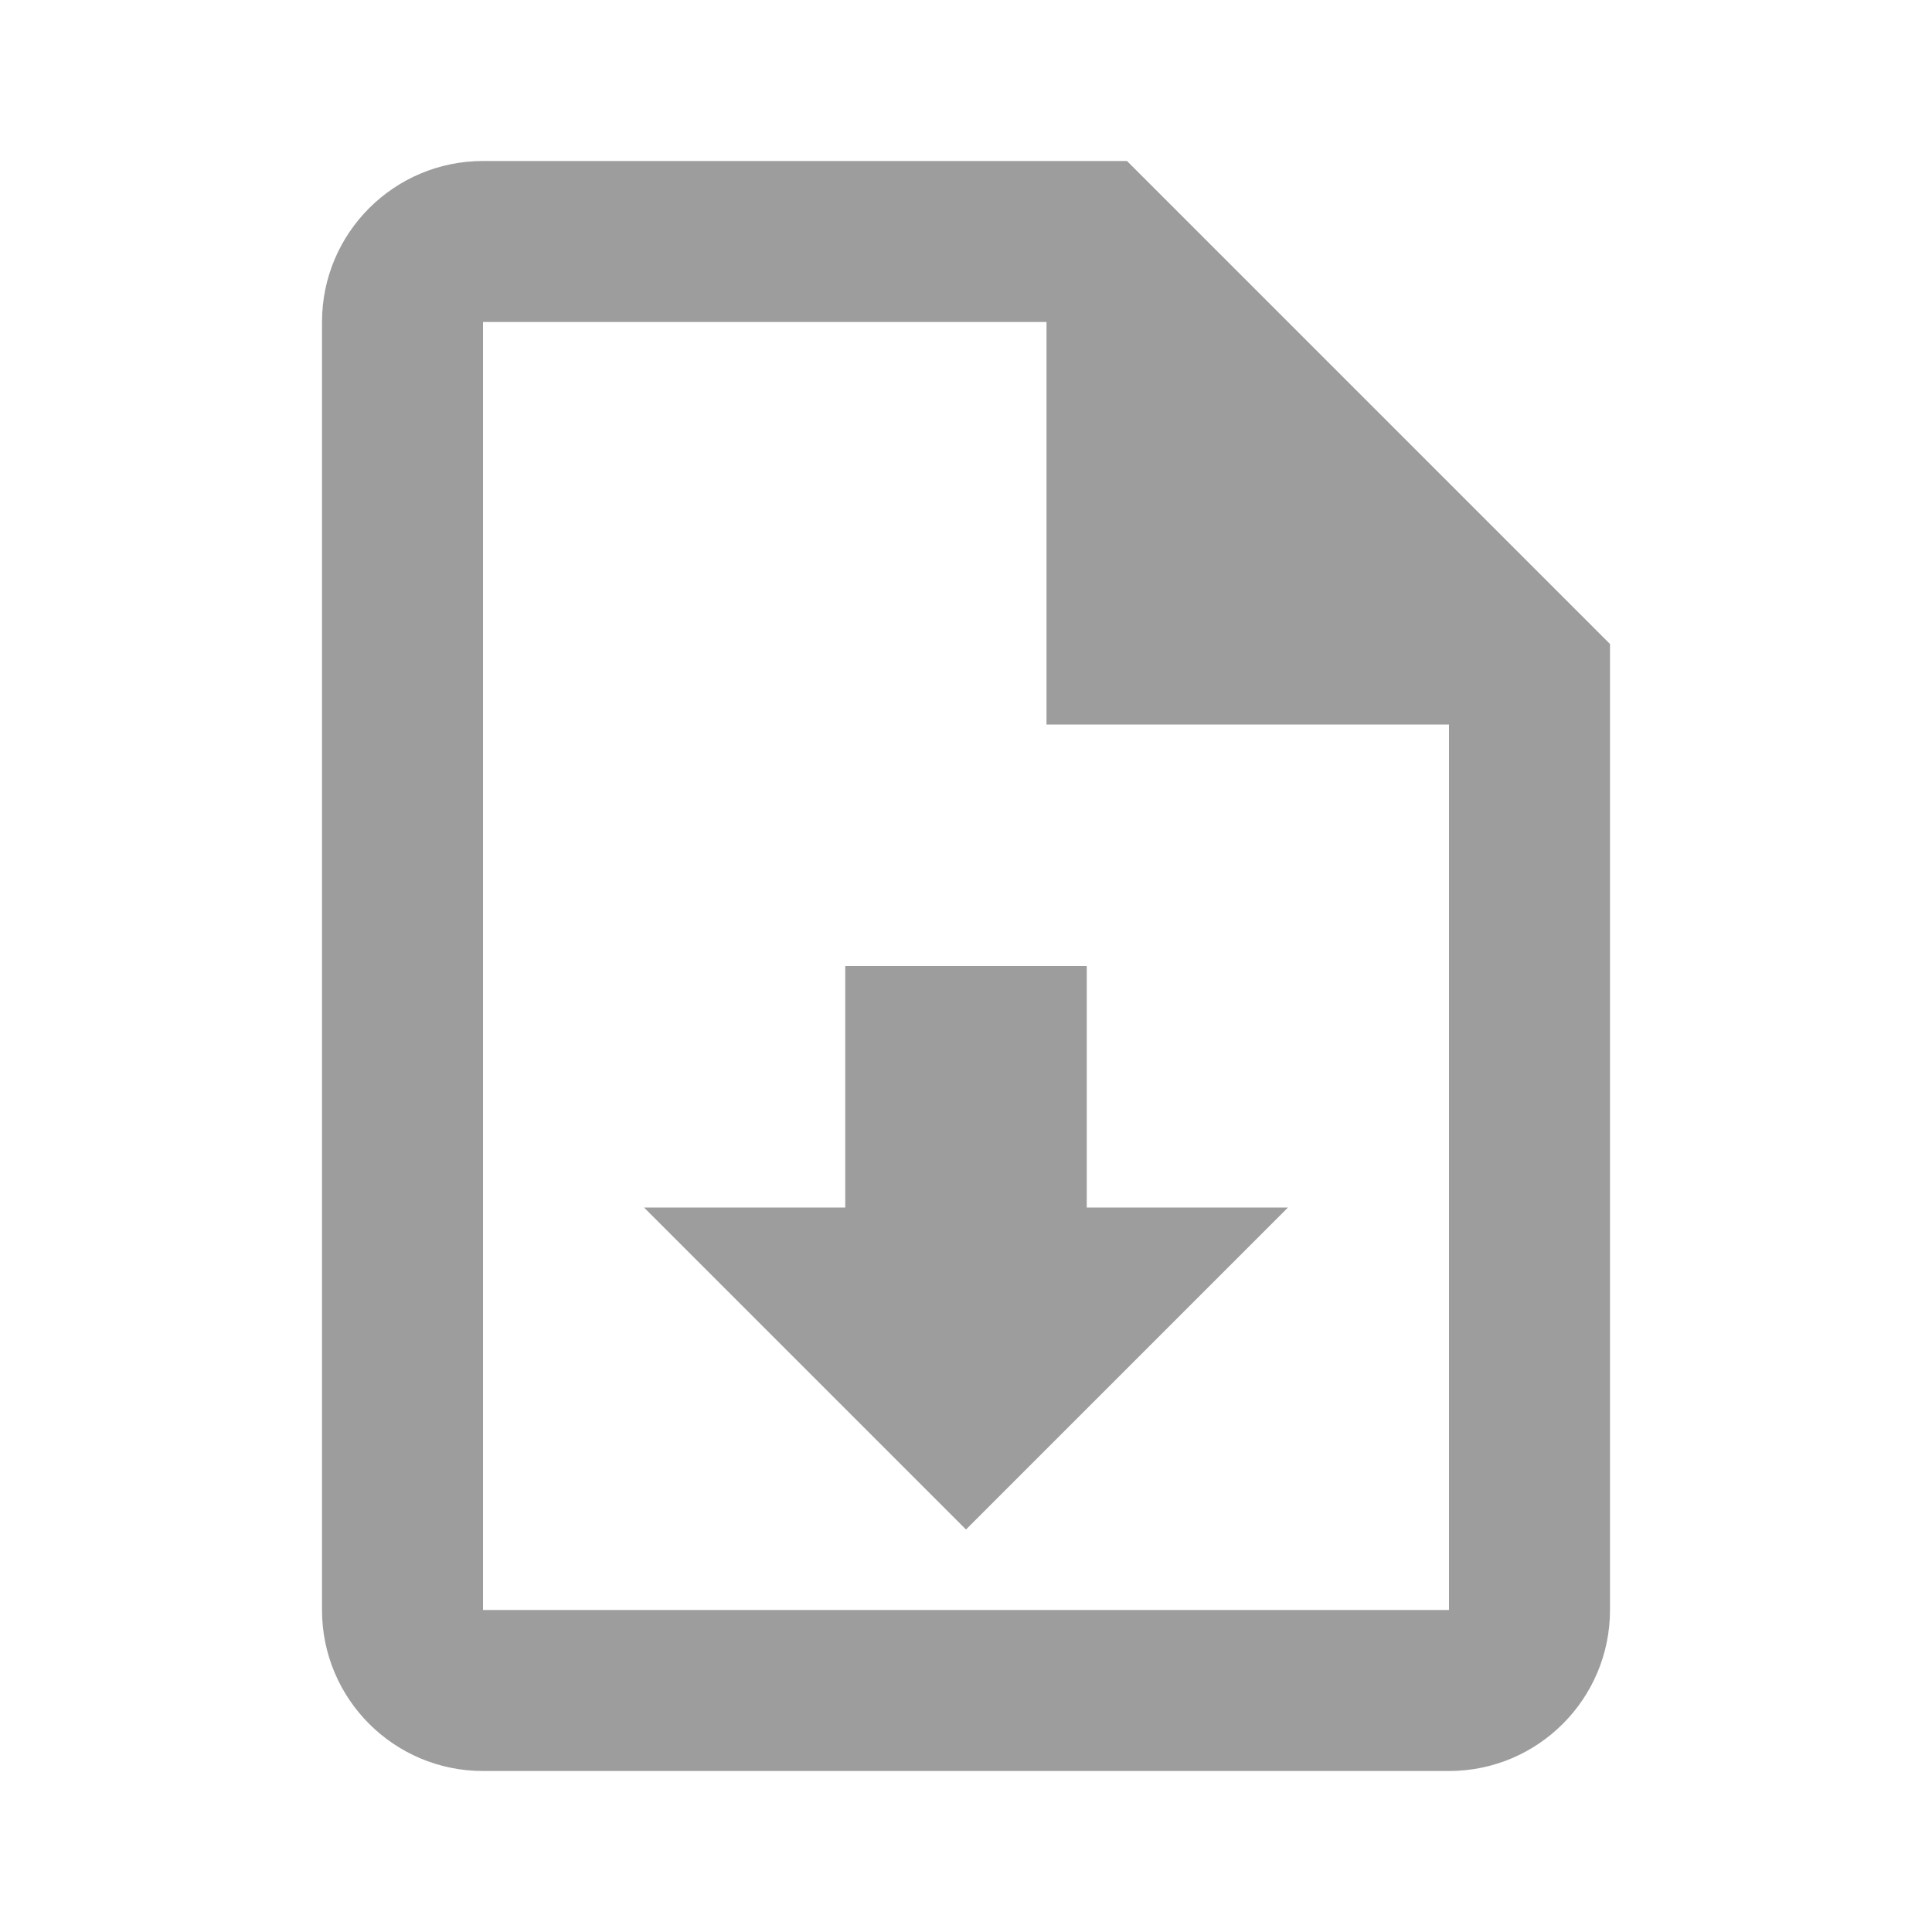
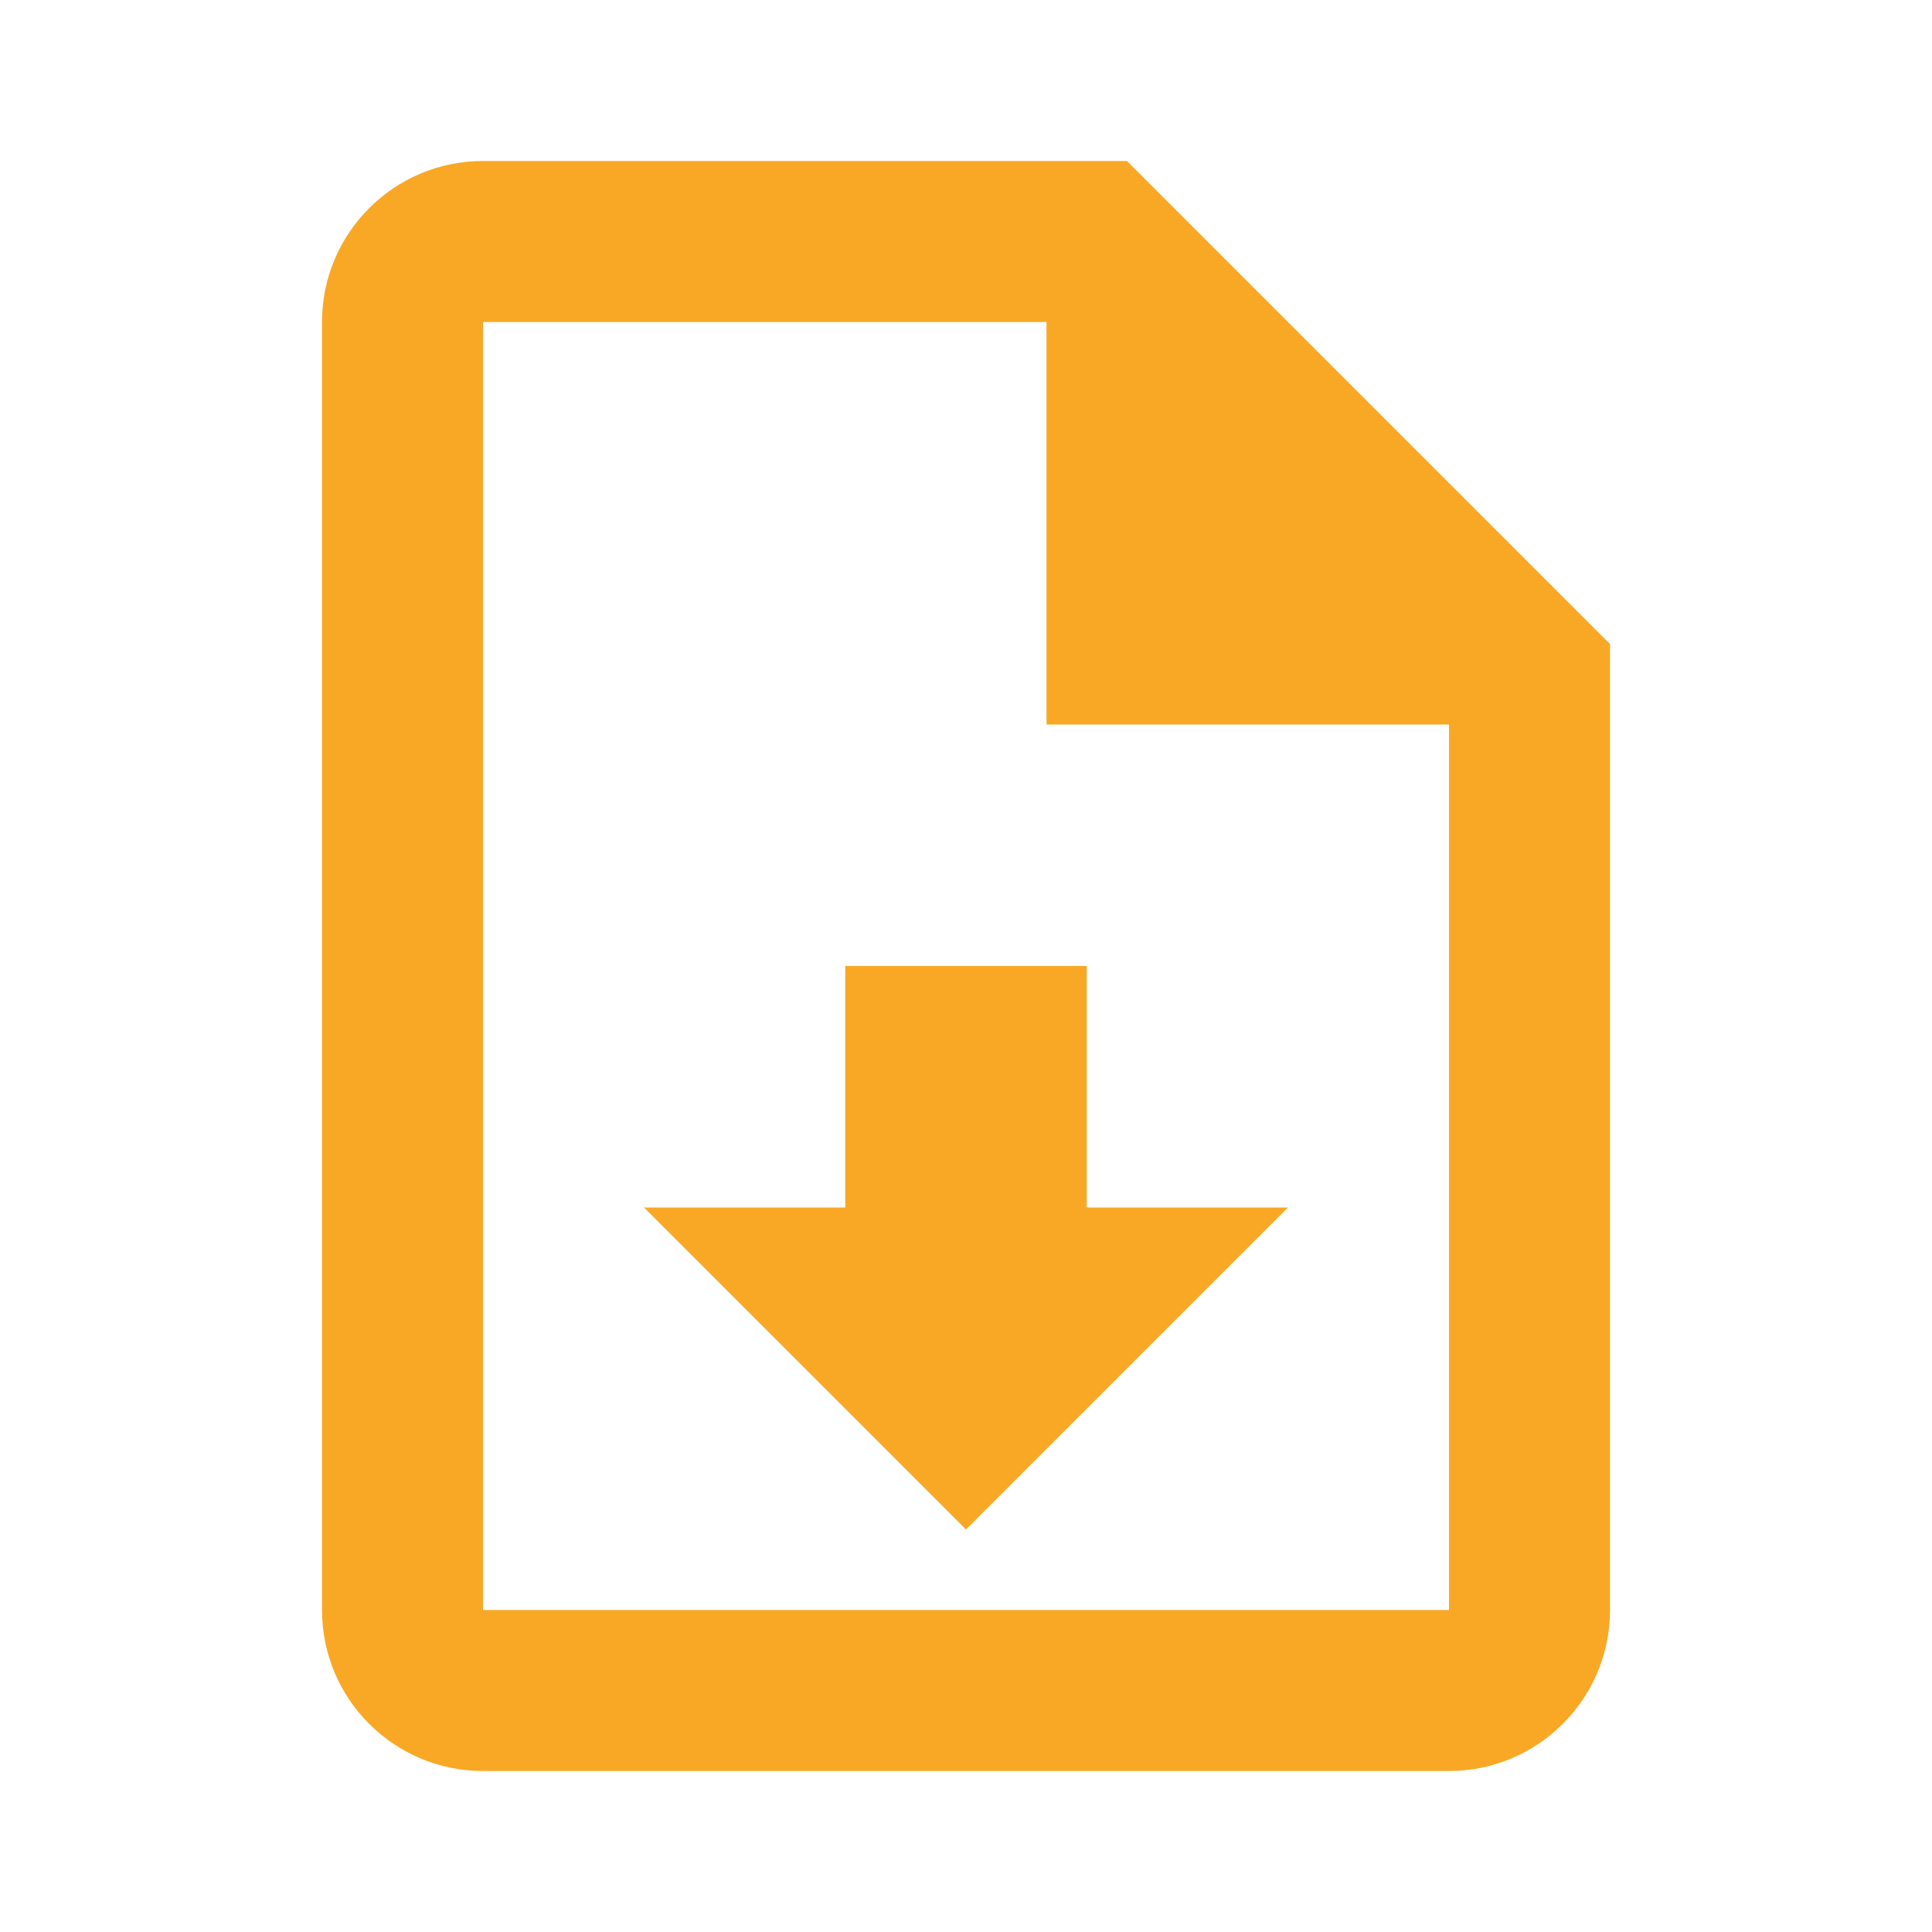
<svg xmlns="http://www.w3.org/2000/svg" version="1.1" width="24" height="24" viewBox="0 0 24 24">
-   <path fill="#9d9d9d" d="M14,2L20,8V20A2,2 0 0,1 18,22H6A2,2 0 0,1 4,20V4A2,2 0 0,1 6,2H14M18,20V9H13V4H6V20H18M12,19L8,15H10.5V12H13.5V15H16L12,19Z" />
+   <path fill="#f9a825" d="M14,2L20,8V20A2,2 0 0,1 18,22H6A2,2 0 0,1 4,20V4A2,2 0 0,1 6,2H14M18,20V9H13V4H6V20H18M12,19L8,15H10.5V12H13.5V15H16L12,19Z" />
</svg>
